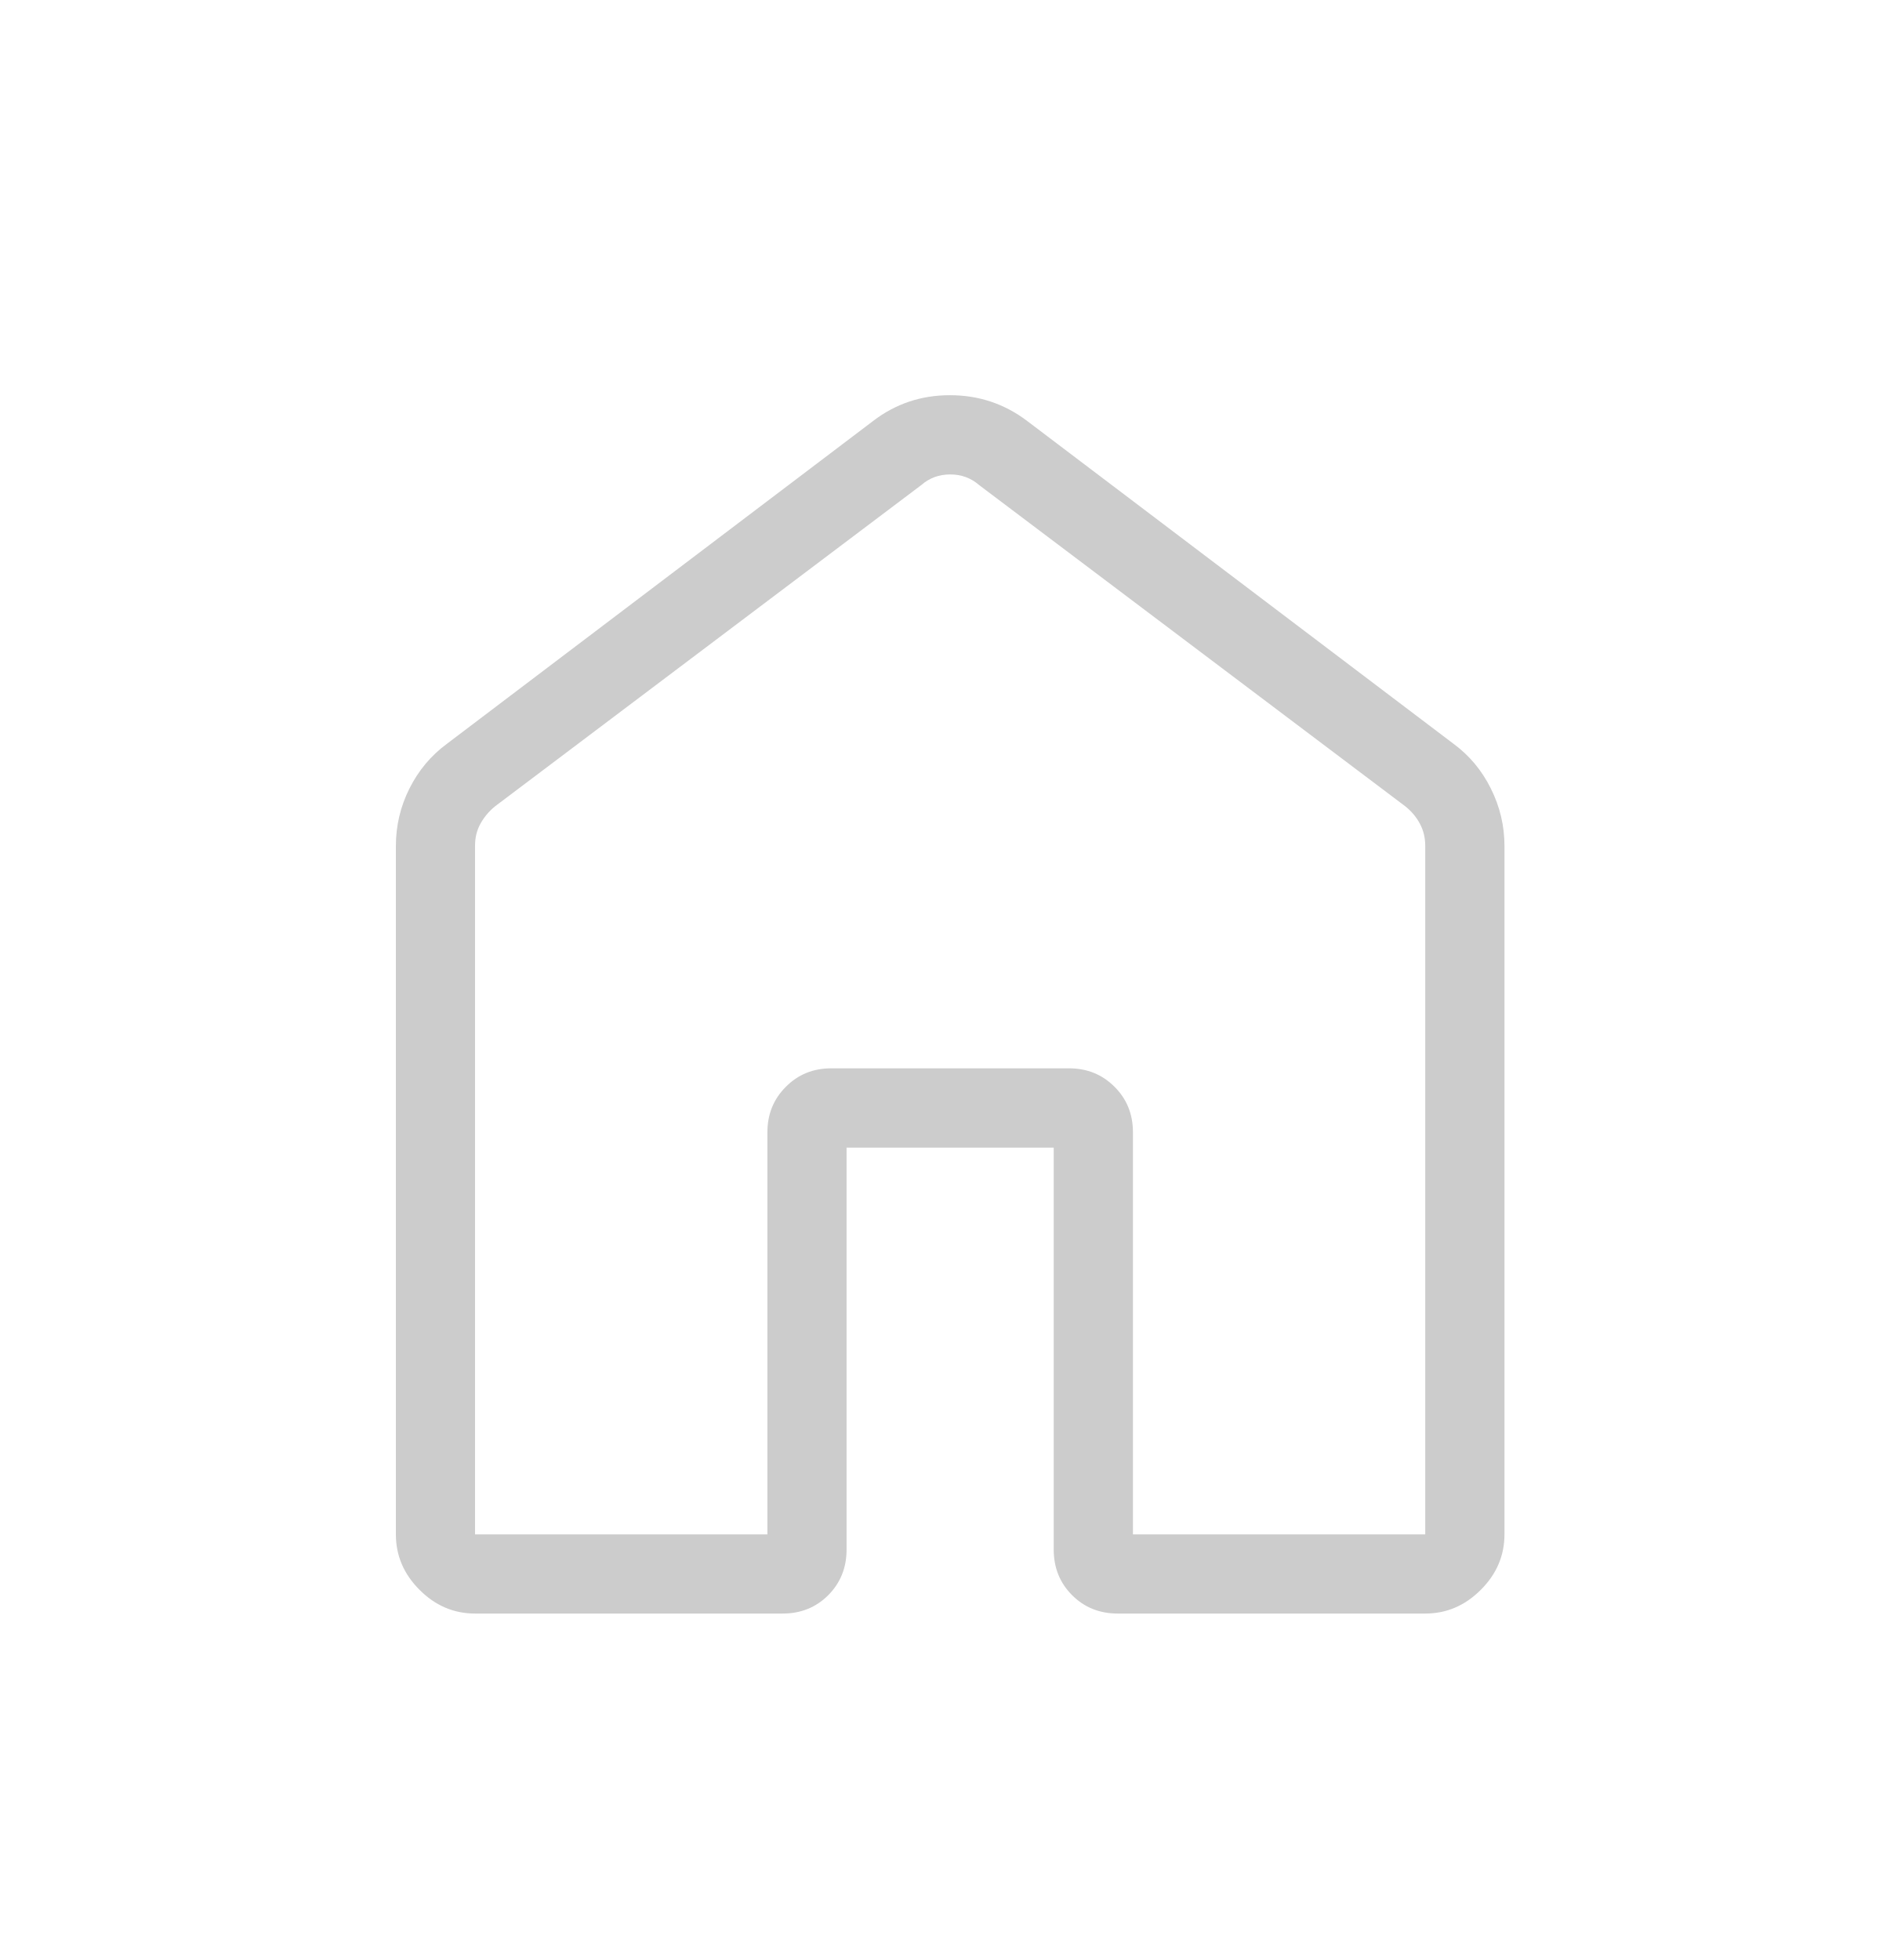
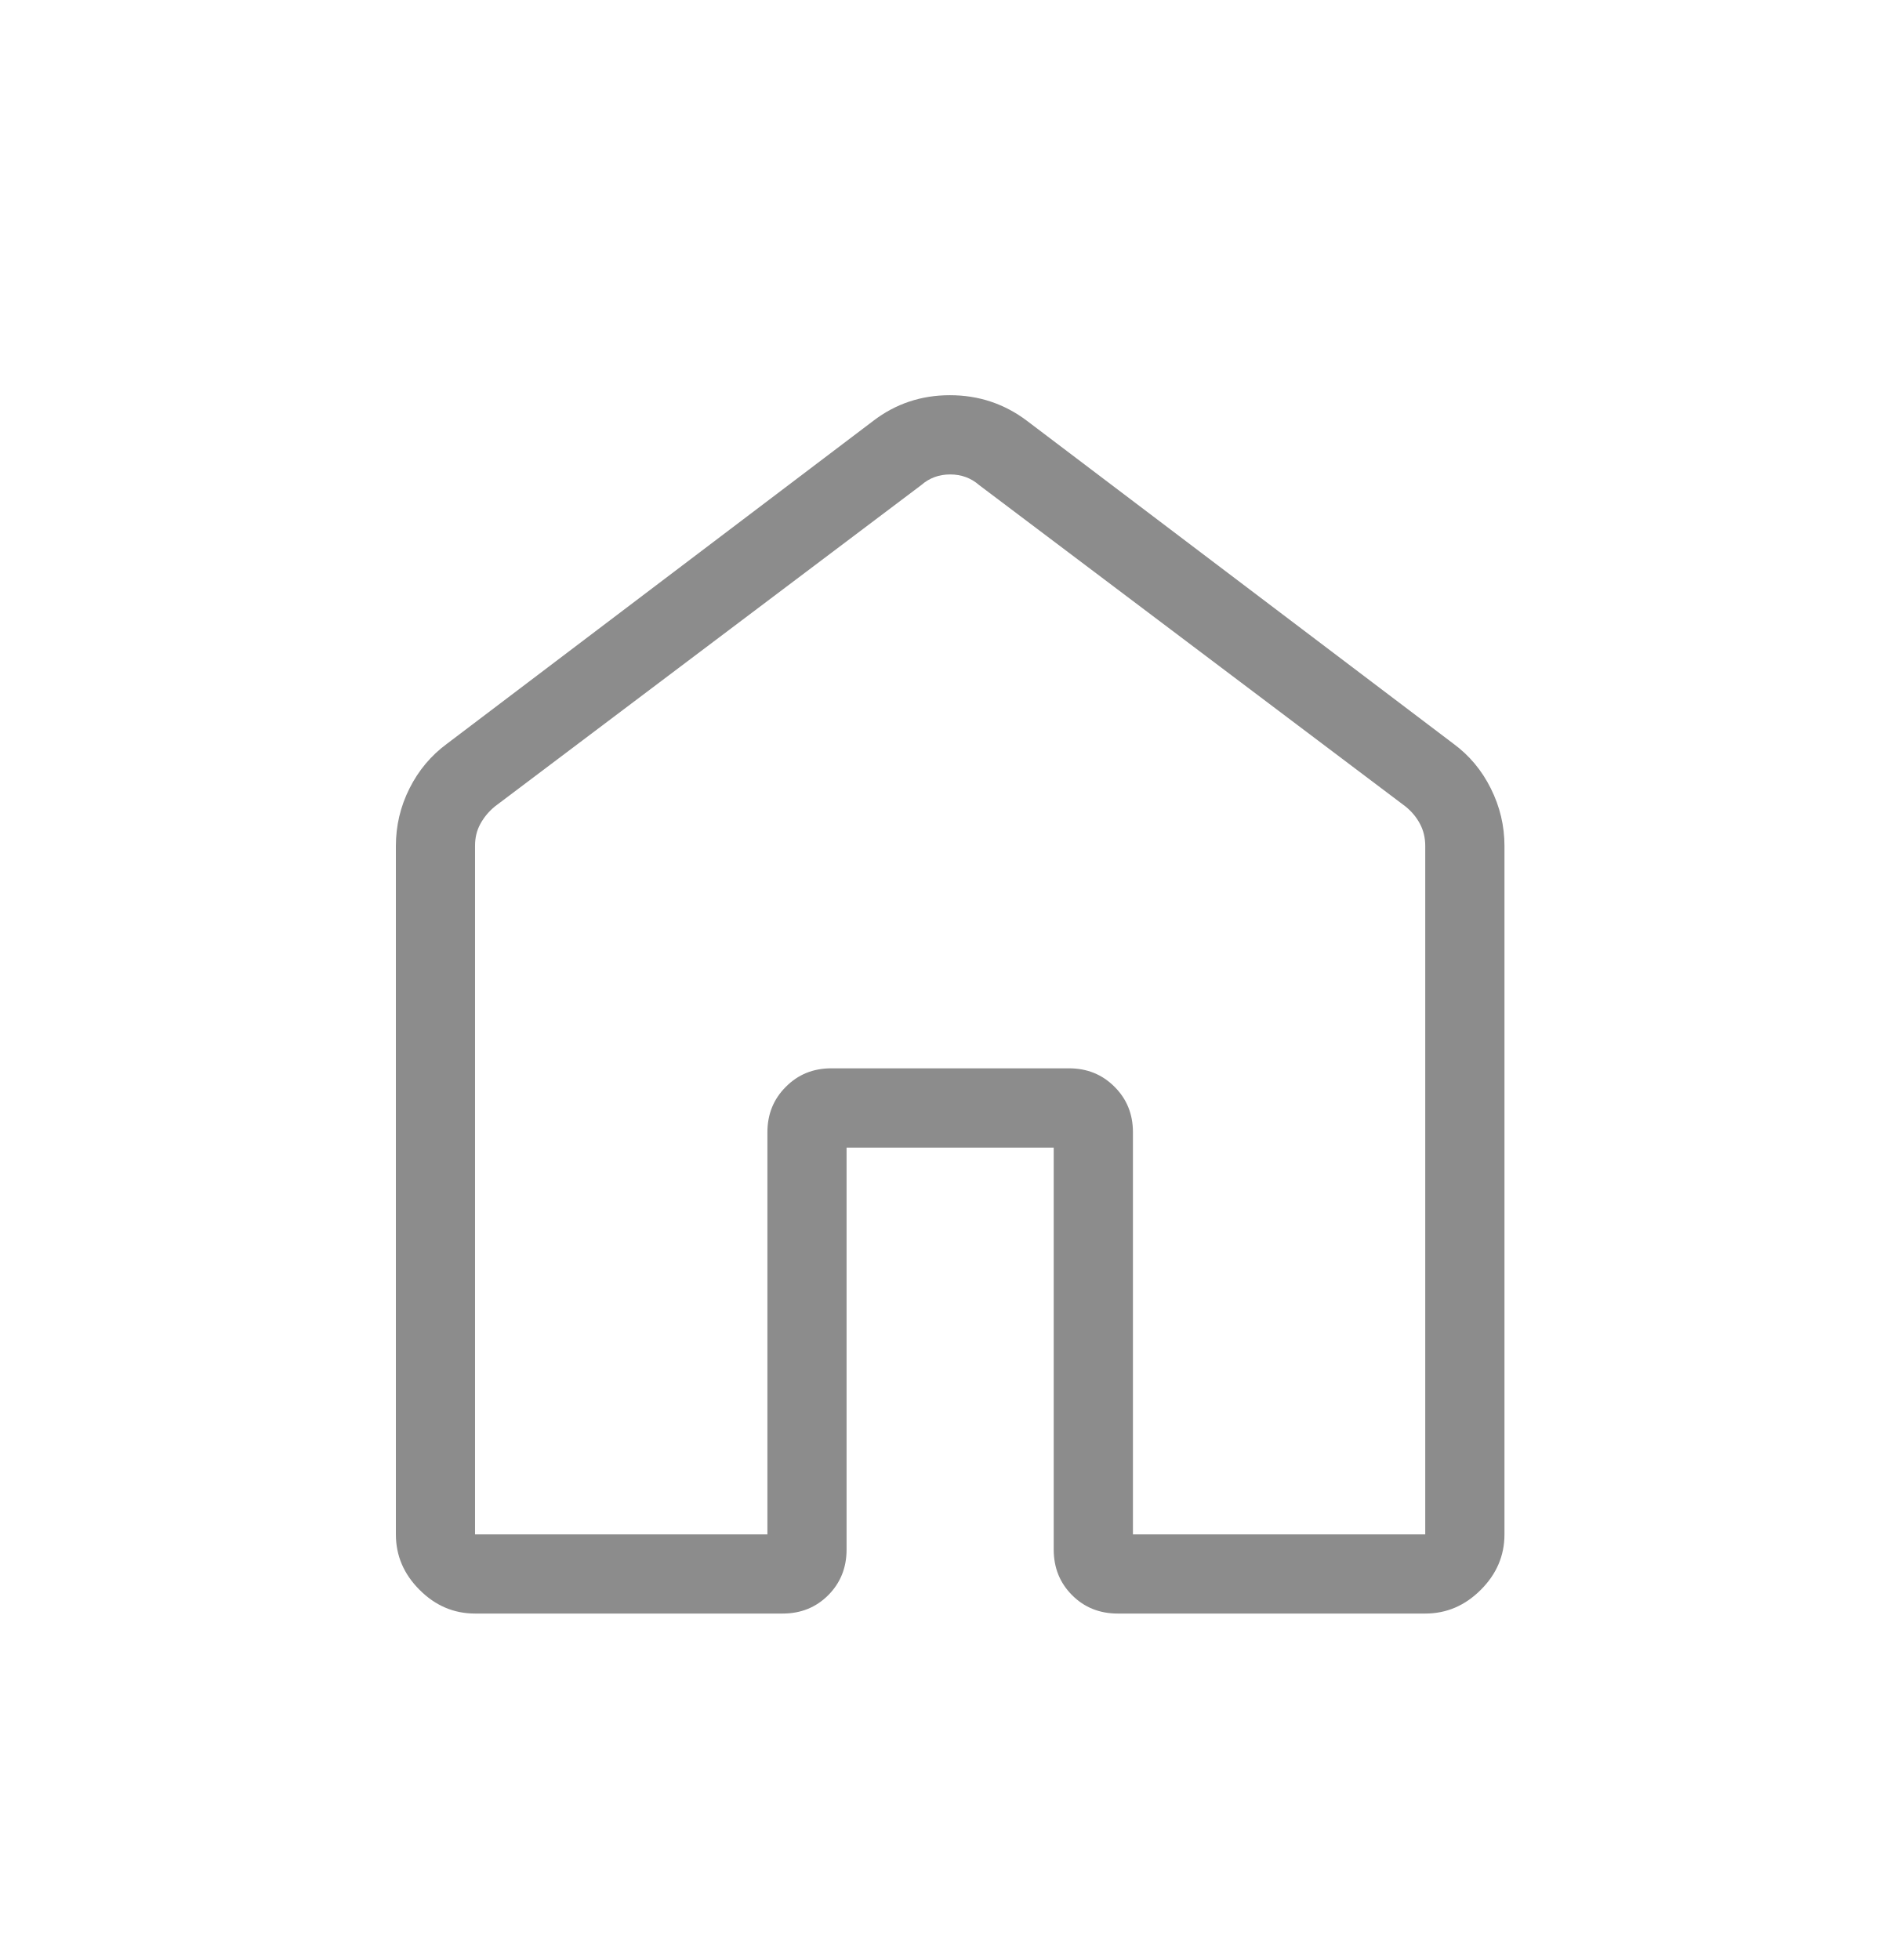
<svg xmlns="http://www.w3.org/2000/svg" width="32" height="33" viewBox="0 0 32 33" fill="none">
-   <g id="material-symbols-light:home-outline-rounded">
-     <path id="Vector" d="M7.999 25.834H12.922V19.064C12.922 18.759 13.026 18.504 13.233 18.298C13.439 18.09 13.694 17.987 13.999 17.987H17.999C18.304 17.987 18.56 18.09 18.767 18.298C18.974 18.504 19.077 18.759 19.077 19.064V25.834H23.999V14.244C23.999 14.107 23.97 13.983 23.91 13.871C23.851 13.759 23.769 13.661 23.666 13.578L16.487 8.167C16.351 8.048 16.188 7.988 15.999 7.988C15.811 7.988 15.649 8.048 15.513 8.167L8.333 13.578C8.23 13.663 8.149 13.761 8.089 13.871C8.028 13.981 7.998 14.106 7.999 14.244V25.834ZM6.666 25.834V14.244C6.666 13.903 6.742 13.58 6.895 13.275C7.048 12.97 7.259 12.719 7.527 12.522L14.707 7.084C15.083 6.797 15.513 6.654 15.995 6.654C16.478 6.654 16.91 6.797 17.291 7.084L24.471 12.52C24.741 12.718 24.951 12.969 25.103 13.275C25.256 13.58 25.333 13.903 25.333 14.244V25.834C25.333 26.191 25.2 26.503 24.934 26.768C24.668 27.034 24.357 27.167 23.999 27.167H18.821C18.515 27.167 18.259 27.064 18.053 26.858C17.846 26.651 17.743 26.395 17.743 26.09V19.322H14.255V26.09C14.255 26.395 14.152 26.651 13.946 26.858C13.74 27.064 13.484 27.167 13.179 27.167H7.999C7.642 27.167 7.33 27.034 7.065 26.768C6.799 26.503 6.666 26.191 6.666 25.834Z" fill="#CCCCCC" />
-   </g>
+   <path d="M7.999 25.834H12.922V19.064C12.922 18.759 13.026 18.504 13.233 18.298C13.439 18.09 13.694 17.987 13.999 17.987H17.999C18.304 17.987 18.56 18.09 18.767 18.298C18.974 18.504 19.077 18.759 19.077 19.064V25.834H23.999V14.244C23.999 14.107 23.97 13.983 23.91 13.871C23.851 13.759 23.769 13.661 23.666 13.578L16.487 8.167C16.351 8.048 16.188 7.988 15.999 7.988C15.811 7.988 15.649 8.048 15.513 8.167L8.333 13.578C8.23 13.663 8.149 13.761 8.089 13.871C8.028 13.981 7.998 14.106 7.999 14.244V25.834ZM6.666 25.834V14.244C6.666 13.903 6.742 13.58 6.895 13.275C7.048 12.97 7.259 12.719 7.527 12.522L14.707 7.084C15.083 6.797 15.513 6.654 15.995 6.654C16.478 6.654 16.91 6.797 17.291 7.084L24.471 12.52C24.741 12.718 24.951 12.969 25.103 13.275C25.256 13.58 25.333 13.903 25.333 14.244V25.834C25.333 26.191 25.2 26.503 24.934 26.768C24.668 27.034 24.357 27.167 23.999 27.167H18.821C18.515 27.167 18.259 27.064 18.053 26.858C17.846 26.651 17.743 26.395 17.743 26.09V19.322H14.255V26.09C14.255 26.395 14.152 26.651 13.946 26.858C13.74 27.064 13.484 27.167 13.179 27.167H7.999C7.642 27.167 7.33 27.034 7.065 26.768C6.799 26.503 6.666 26.191 6.666 25.834Z" fill="#8C8C8C" />
</svg>
